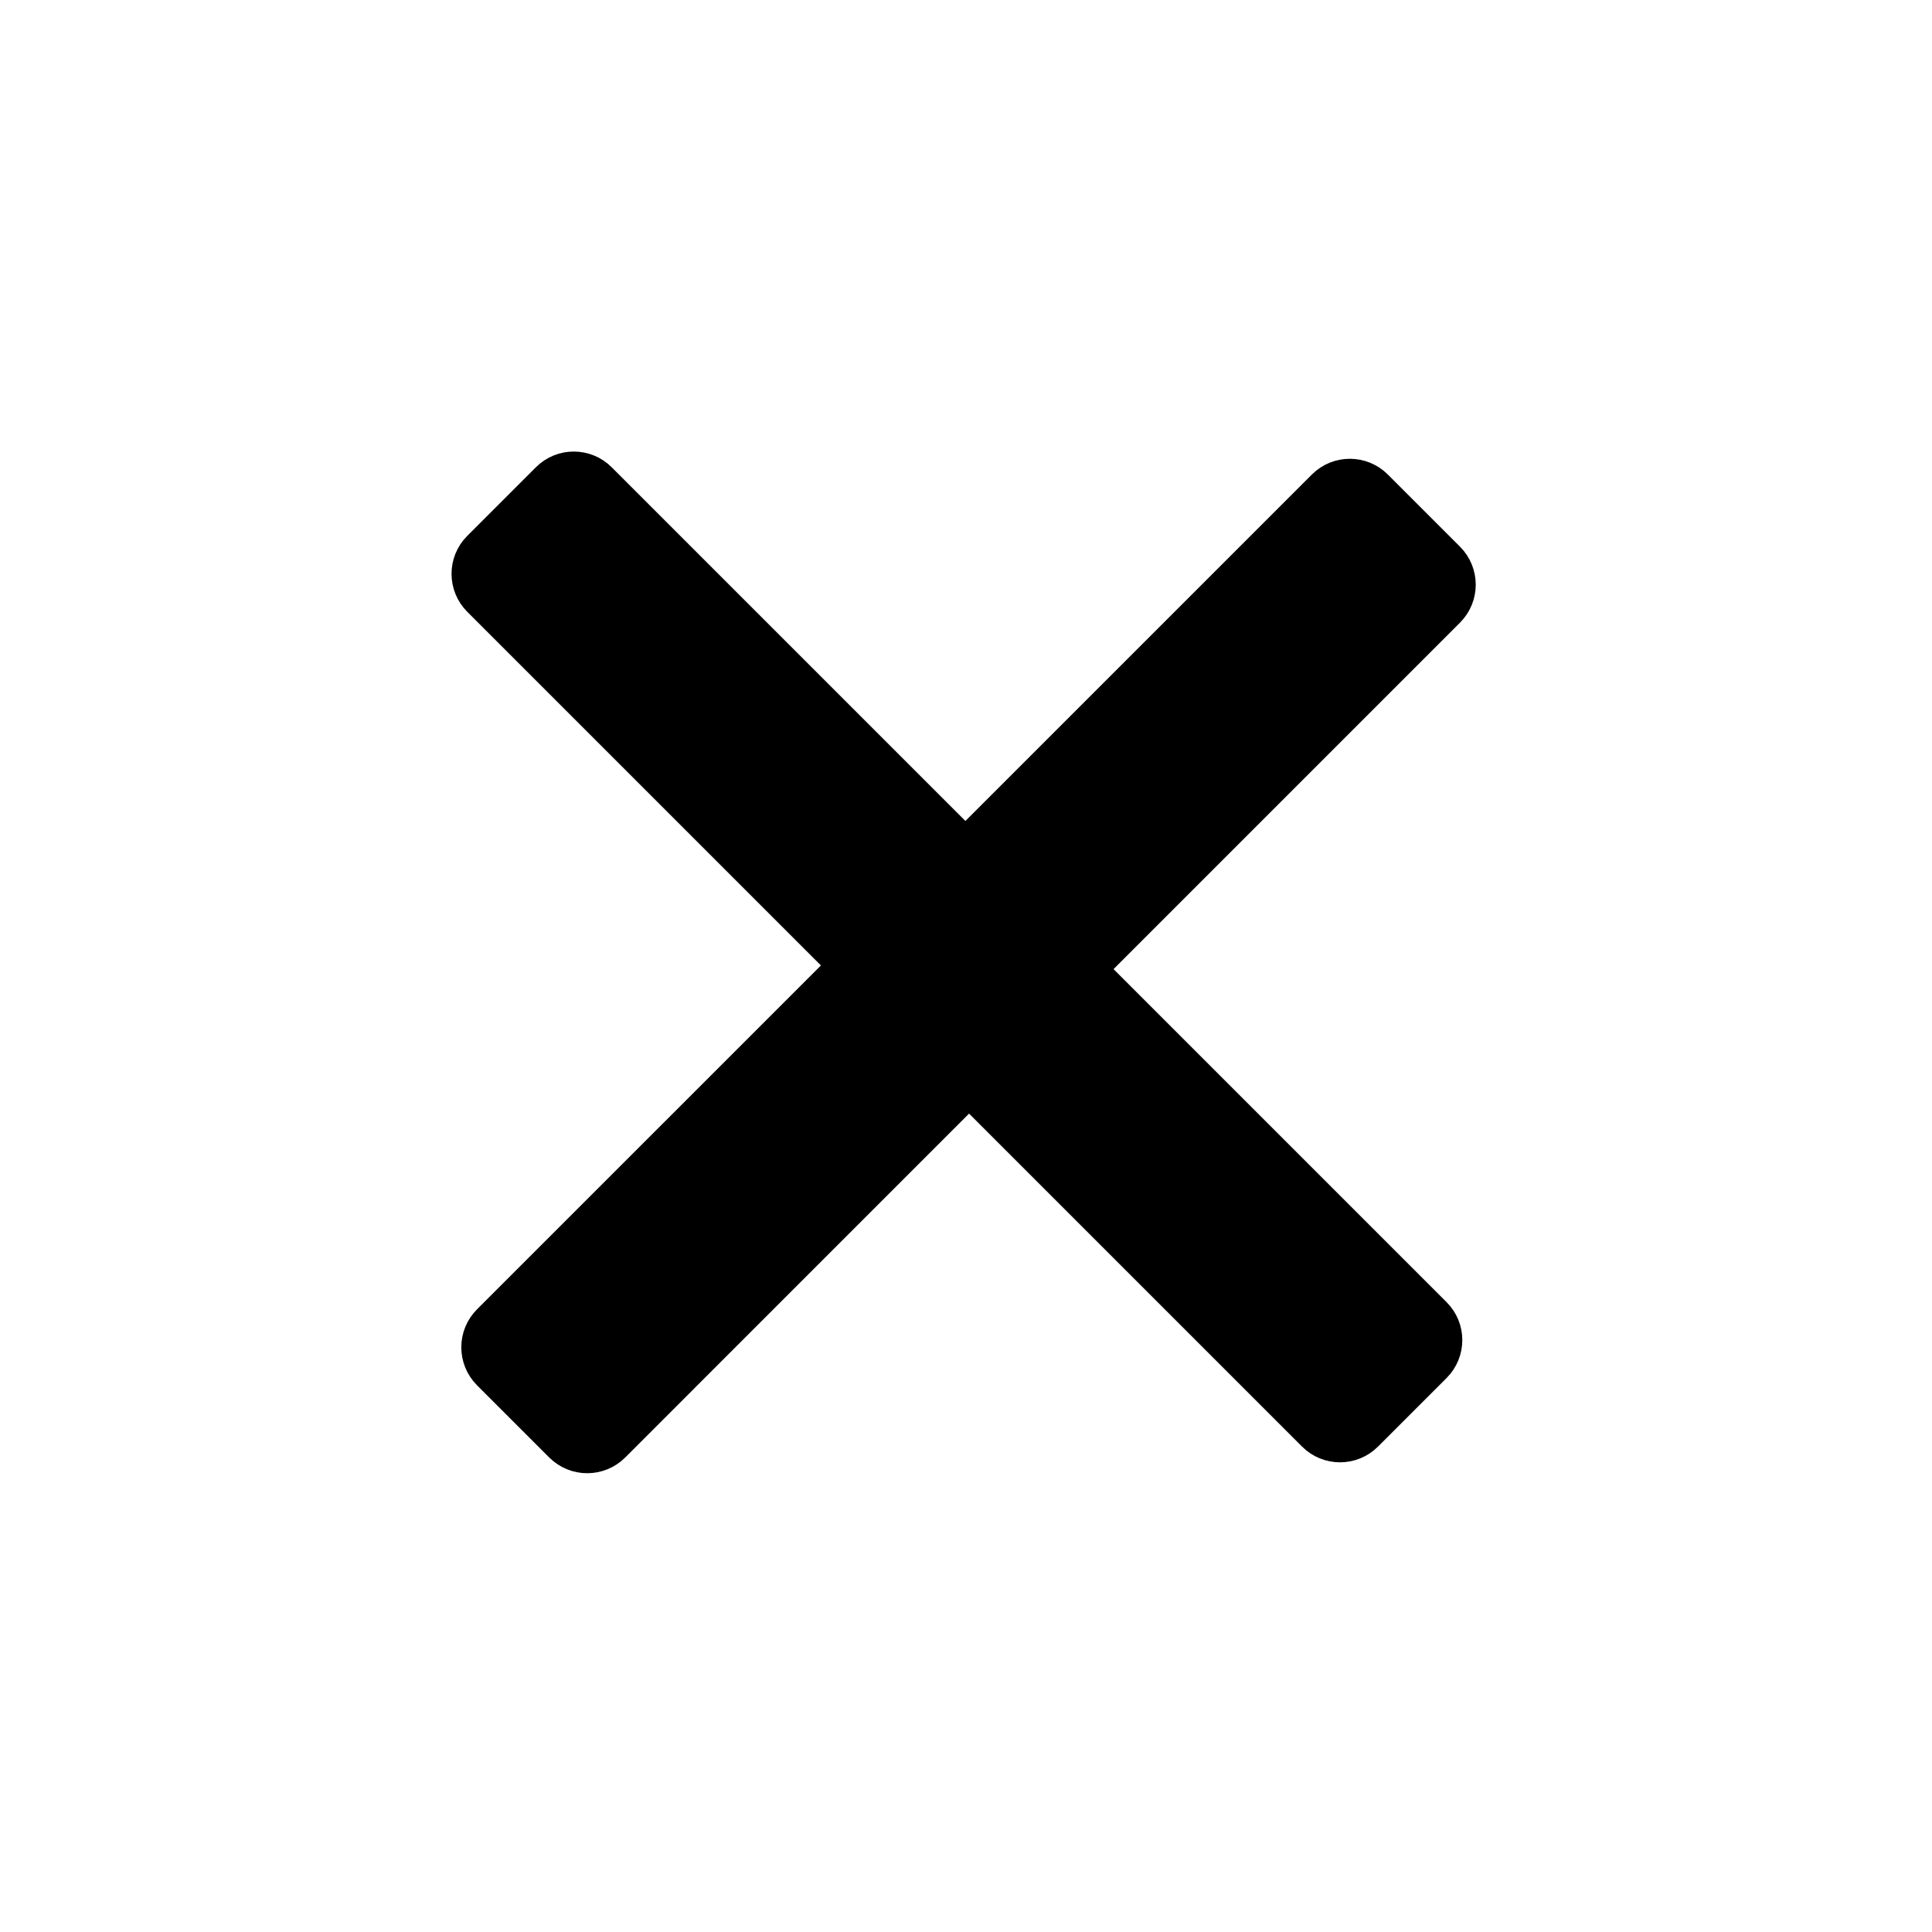
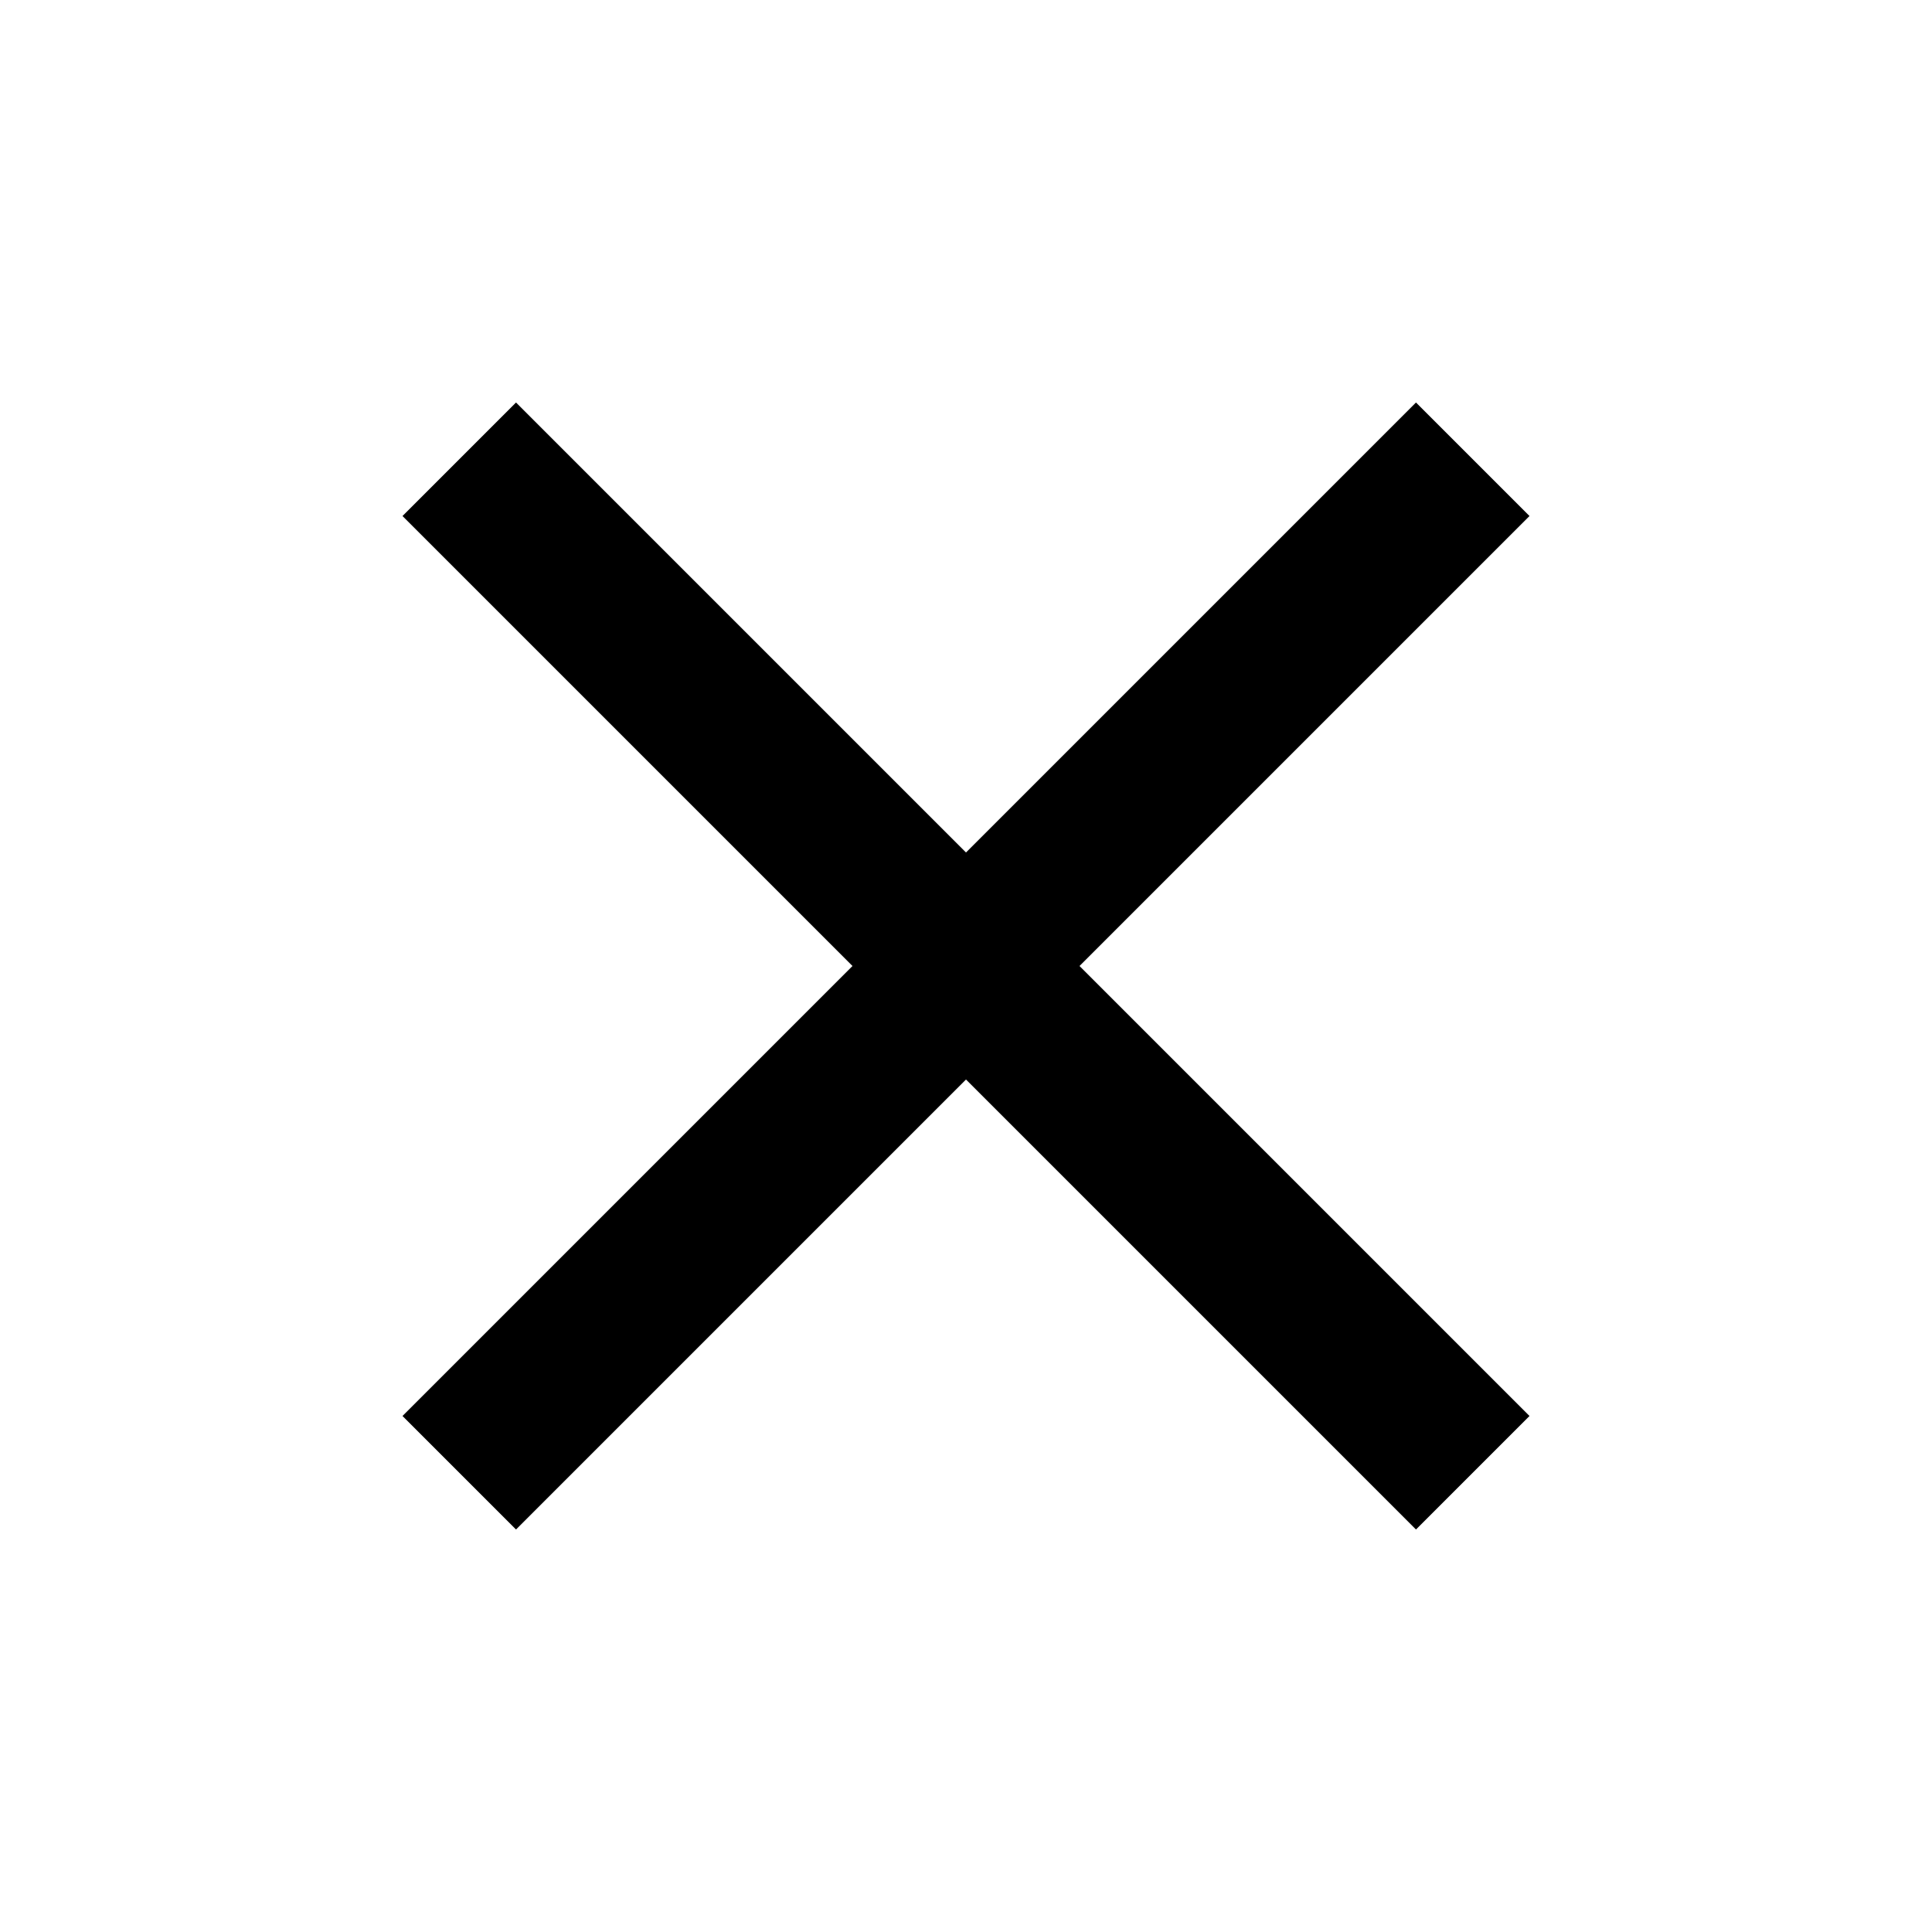
- <svg xmlns="http://www.w3.org/2000/svg" width="36" height="36" viewBox="0 0 36 36" fill="none">
-   <path d="M26.852 11.248L11.296 26.805C11.1 27 10.784 27 10.588 26.805L9.242 25.459C9.047 25.263 9.047 24.947 9.242 24.751L24.799 9.195C24.994 9 25.311 9 25.506 9.195L26.852 10.541C27.047 10.736 27.047 11.053 26.852 11.248Z" fill="black" stroke="black" />
-   <path d="M24.616 26.602L9.06 11.046C8.865 10.851 8.865 10.534 9.06 10.339L10.338 9.061C10.533 8.865 10.85 8.865 11.045 9.061L26.601 24.617C26.797 24.812 26.797 25.129 26.601 25.324L25.323 26.602C25.128 26.797 24.811 26.797 24.616 26.602Z" fill="black" stroke="black" />
+ <svg xmlns="http://www.w3.org/2000/svg" height="24px" viewBox="0 0 24 24" width="24px" fill="#000000">
+   <path d="M0 0h24v24H0V0z" fill="none" />
+   <path d="M19 6.41L17.59 5 12 10.59 6.41 5 5 6.41 10.59 12 5 17.59 6.41 19 12 13.41 17.59 19 19 17.59 13.41 12 19 6.41z" />
</svg>
